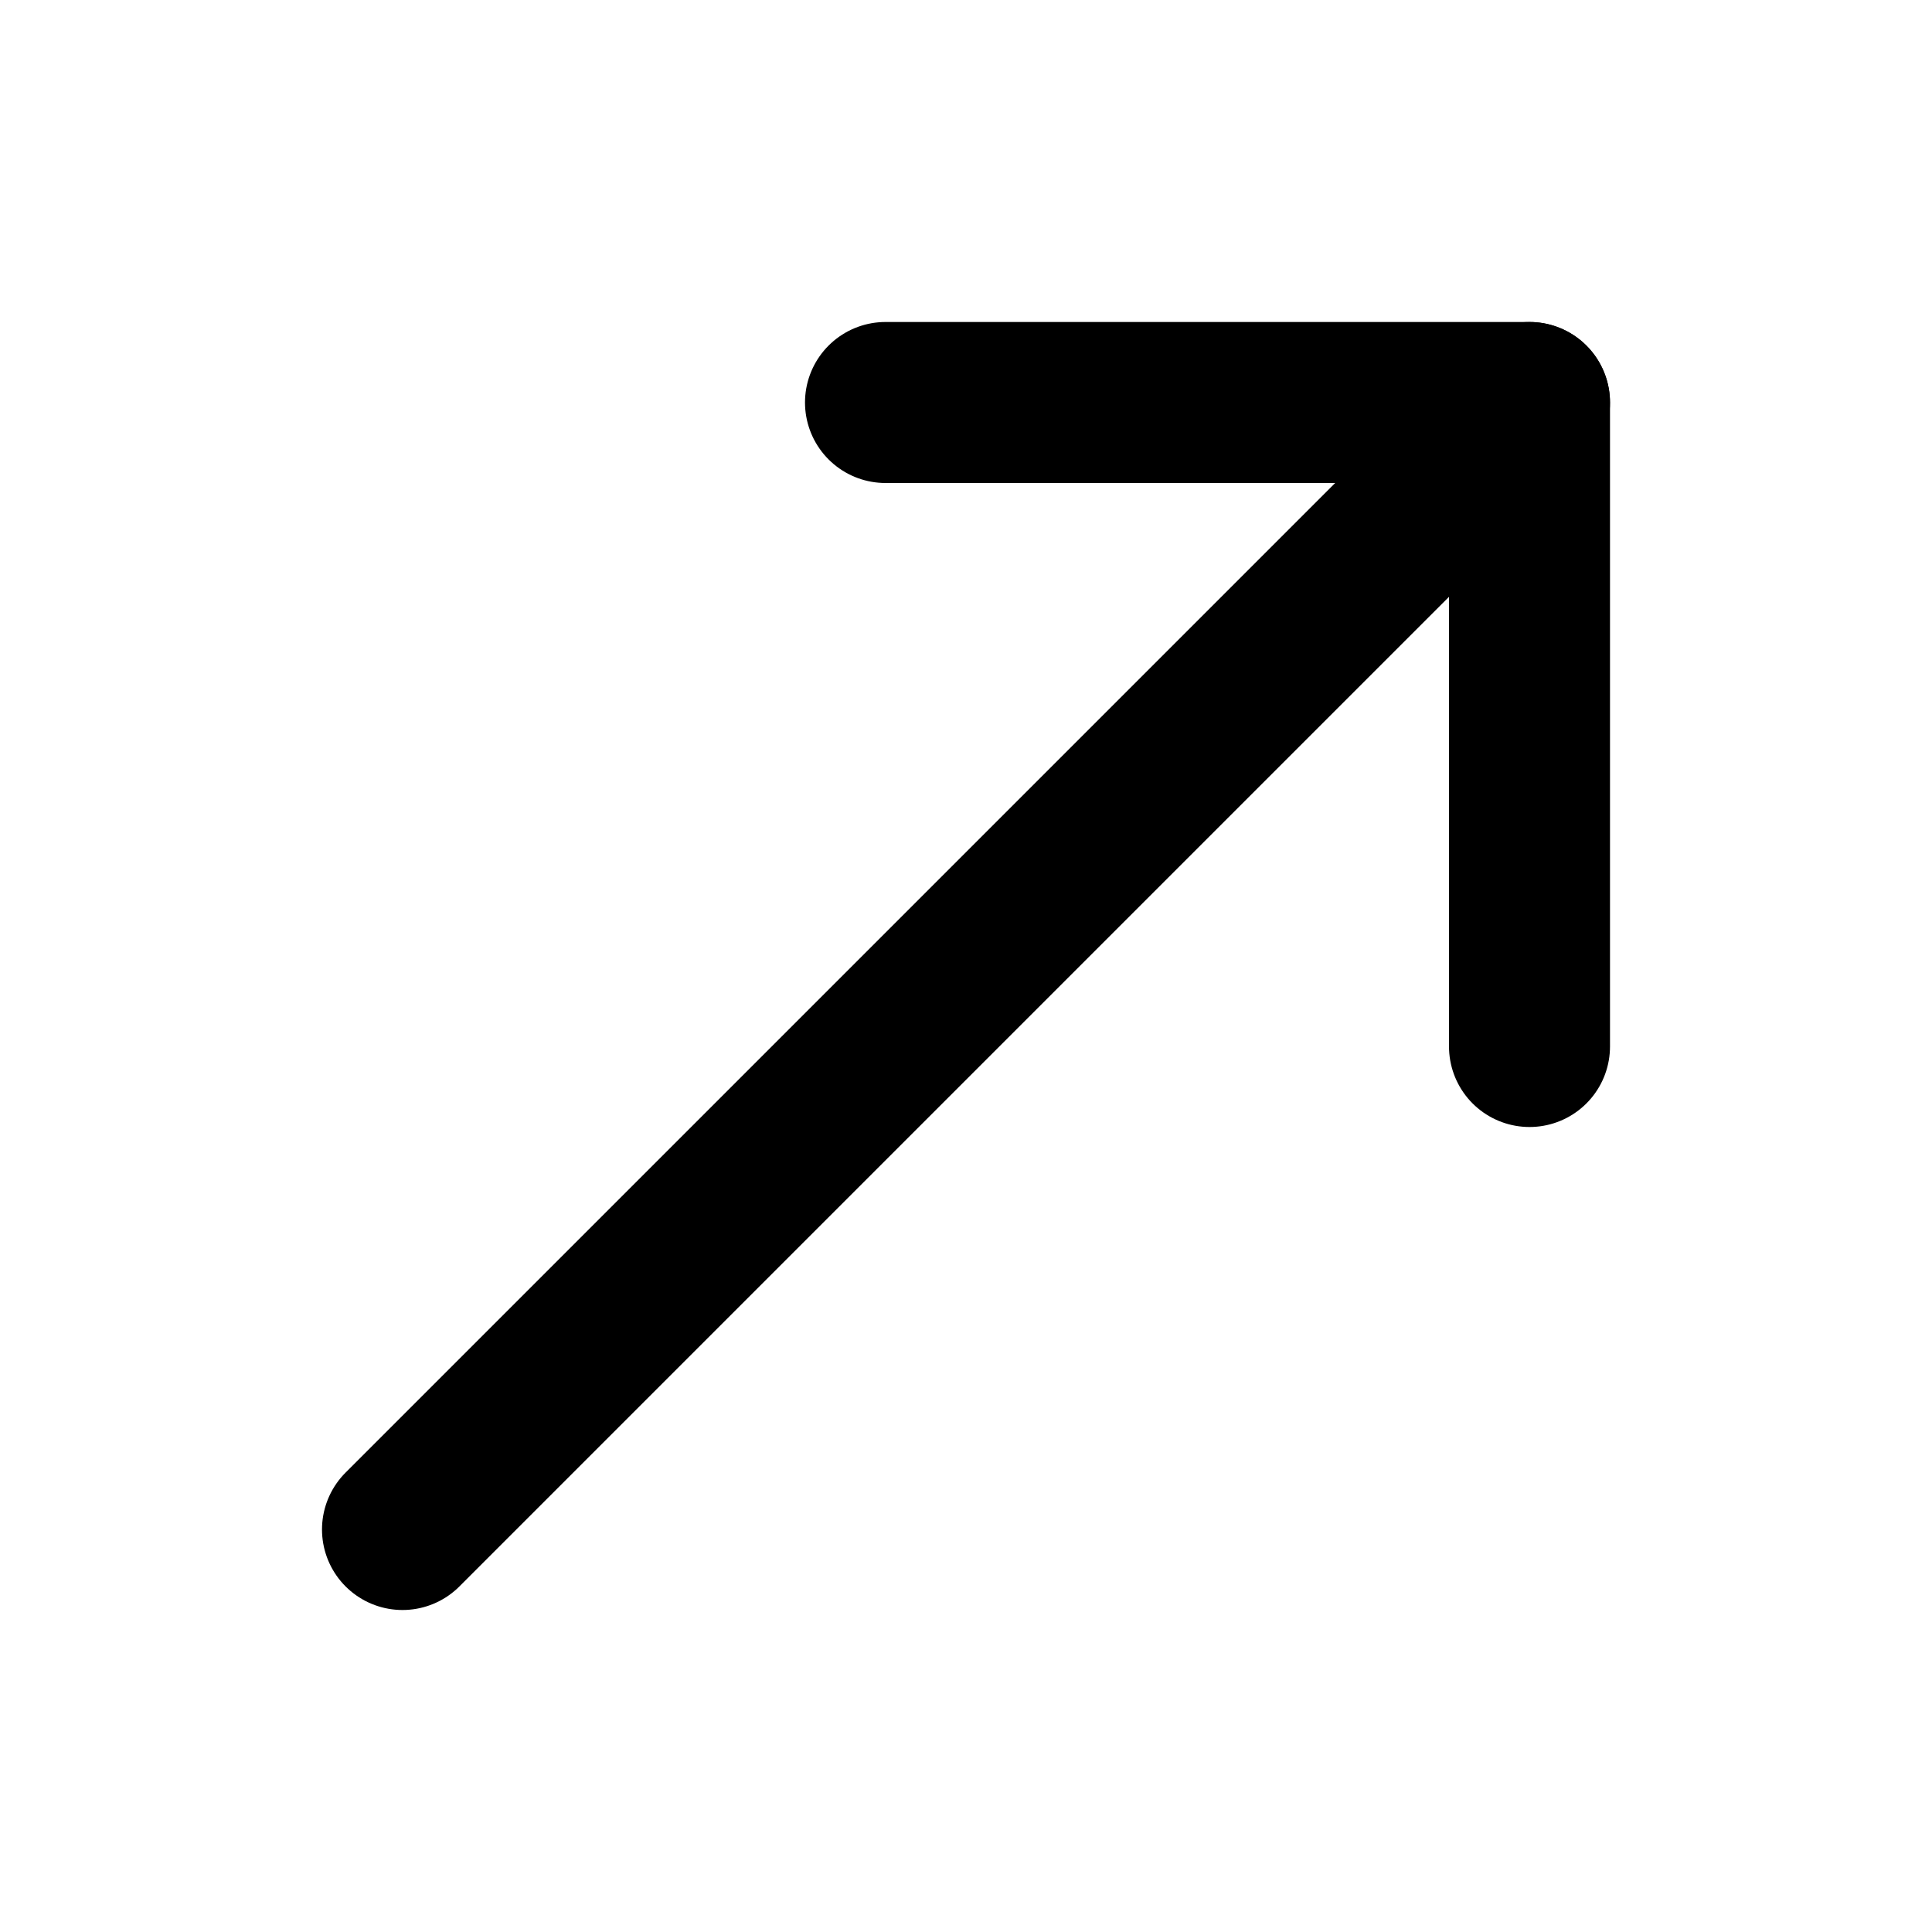
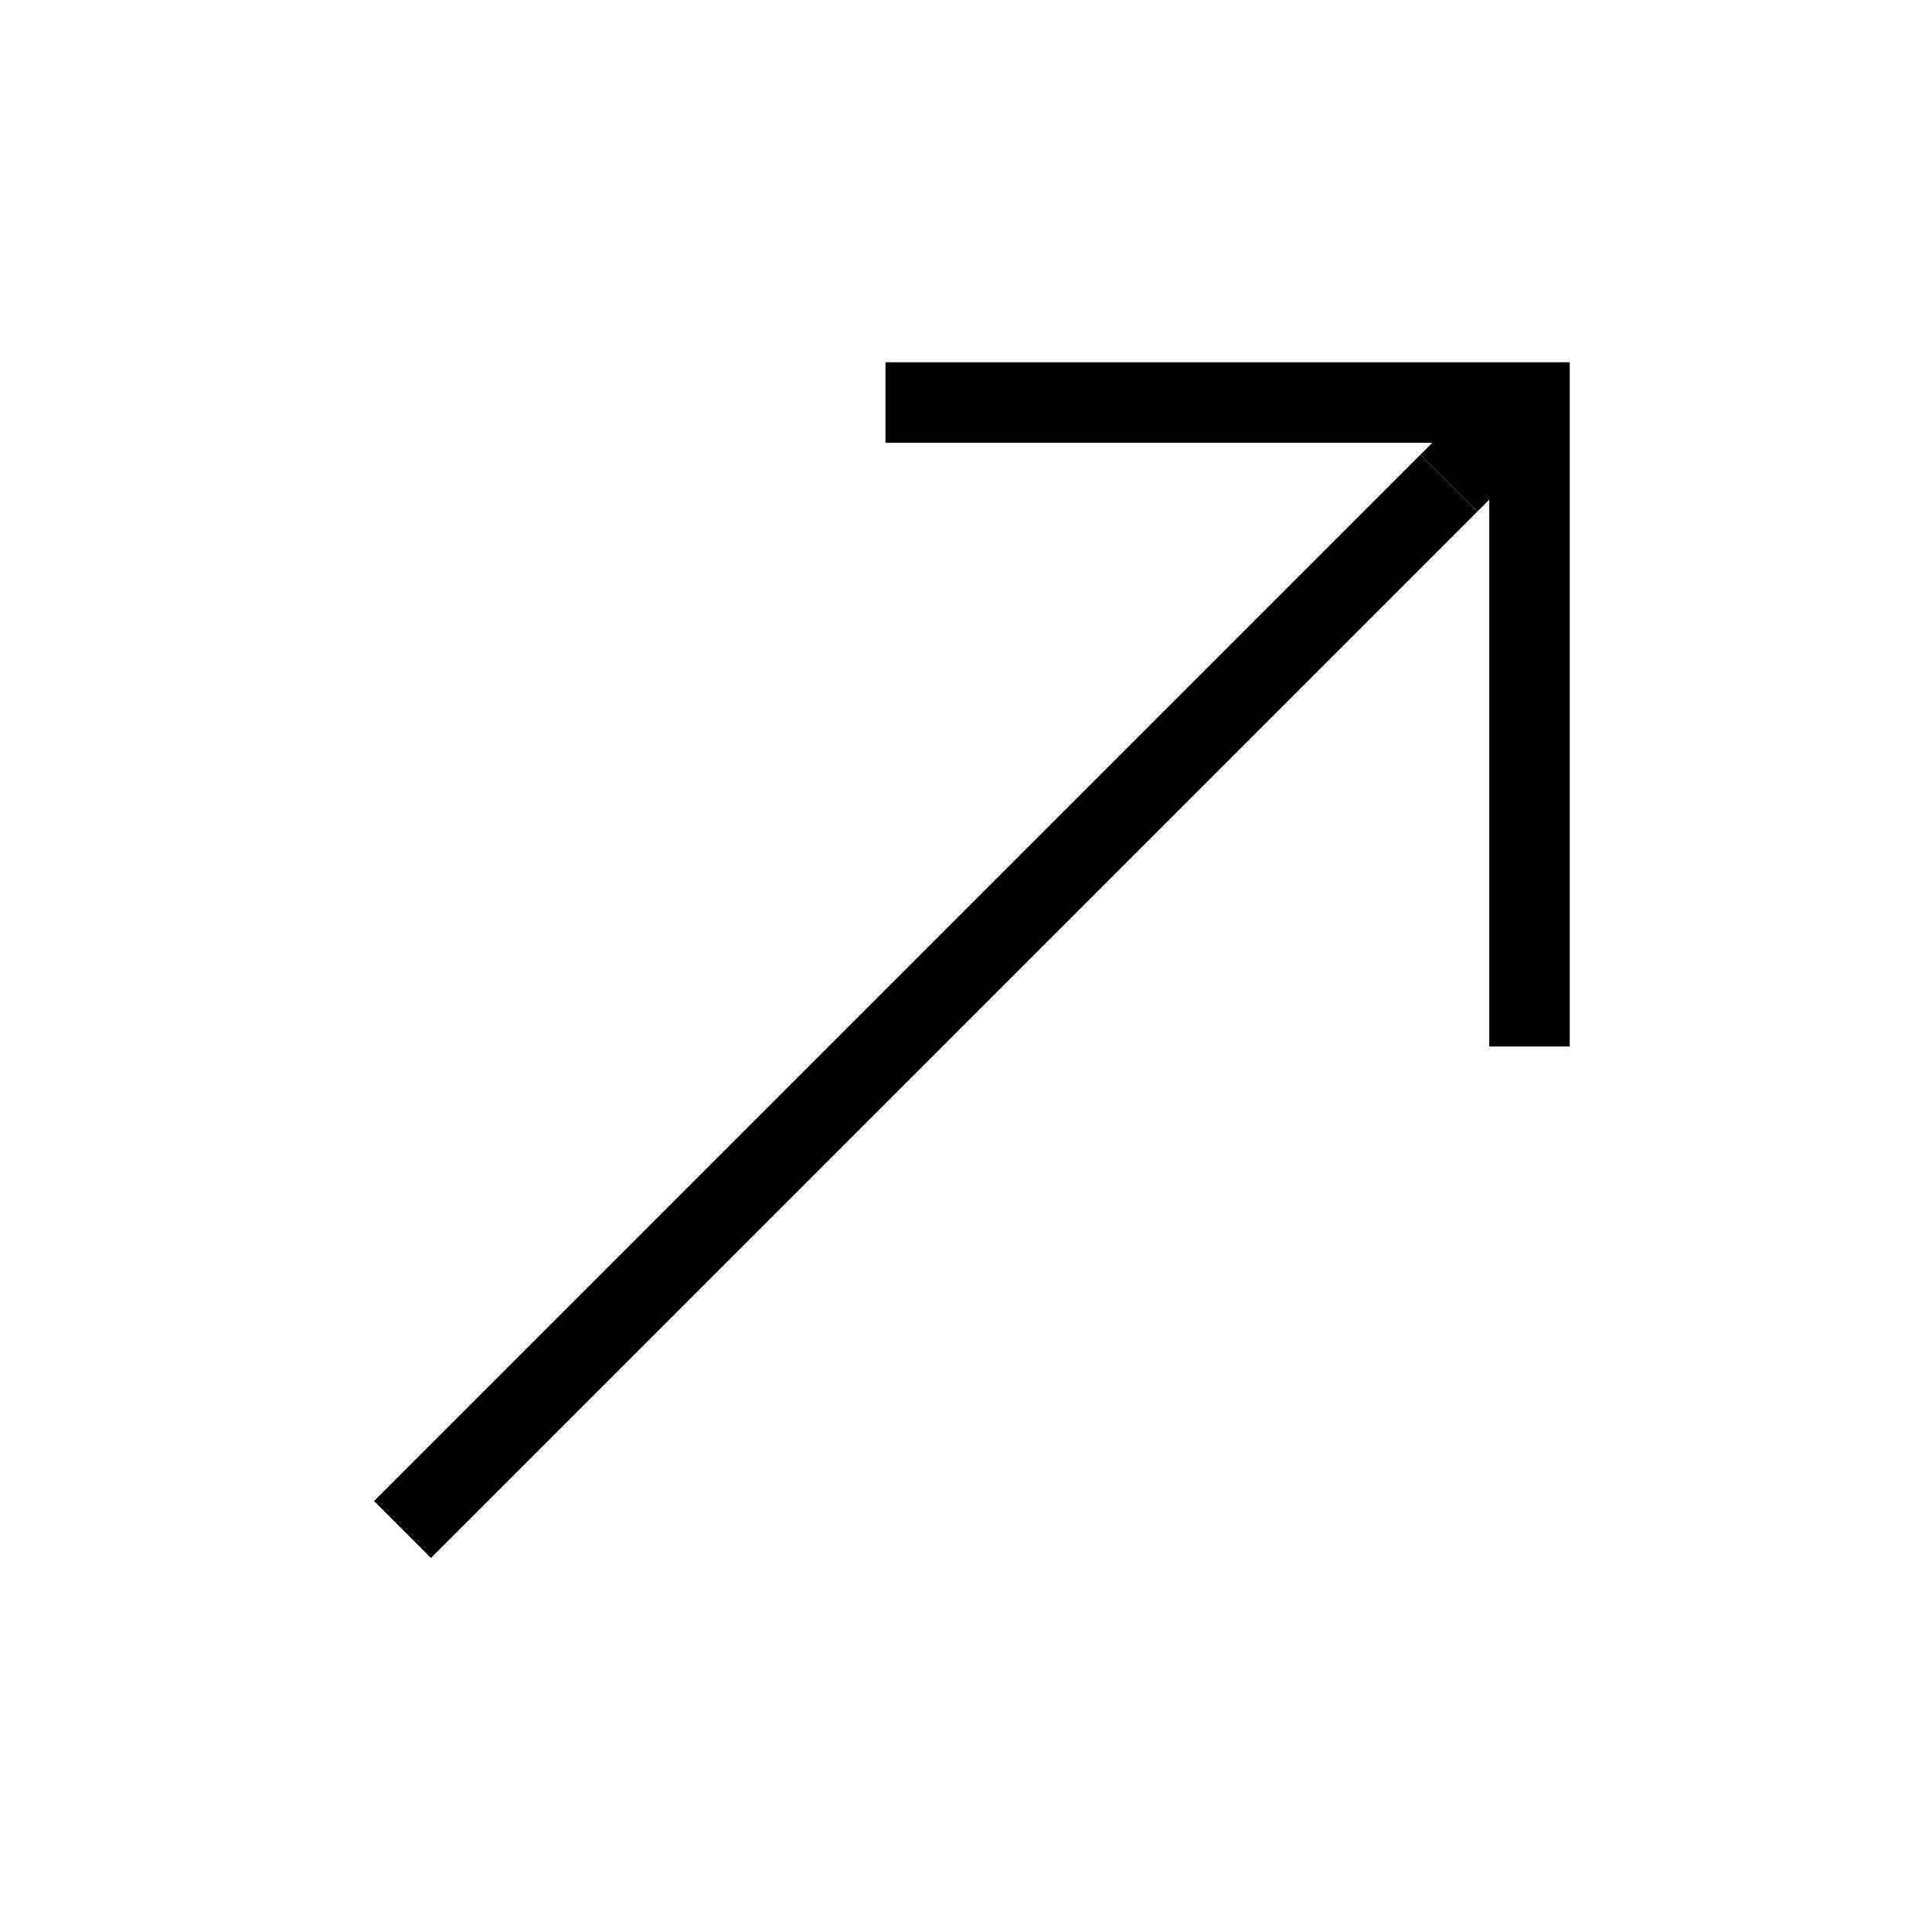
- <svg xmlns="http://www.w3.org/2000/svg" width="800px" height="800px" viewBox="0 0 24 24" role="img" aria-labelledby="arrowRightTopIconTitle" stroke="#000000" stroke-width="2" stroke-linecap="round" stroke-linejoin="round" fill="none" color="#000000">
+ <svg xmlns="http://www.w3.org/2000/svg" width="800px" height="800px" viewBox="0 0 24 24" role="img" aria-labelledby="arrowRightTopIconTitle" stroke="#000000" strokeWidth="2" strokeLinecap="round" strokeLinejoin="round" fill="none" color="#000000">
  <path d="M19 13V5h-8" />
-   <path stroke-linecap="round" d="M19 5l-1 1" />
+   <path strokeLinecap="round" d="M19 5l-1 1" />
  <path d="M18 6L5 19" />
</svg>
